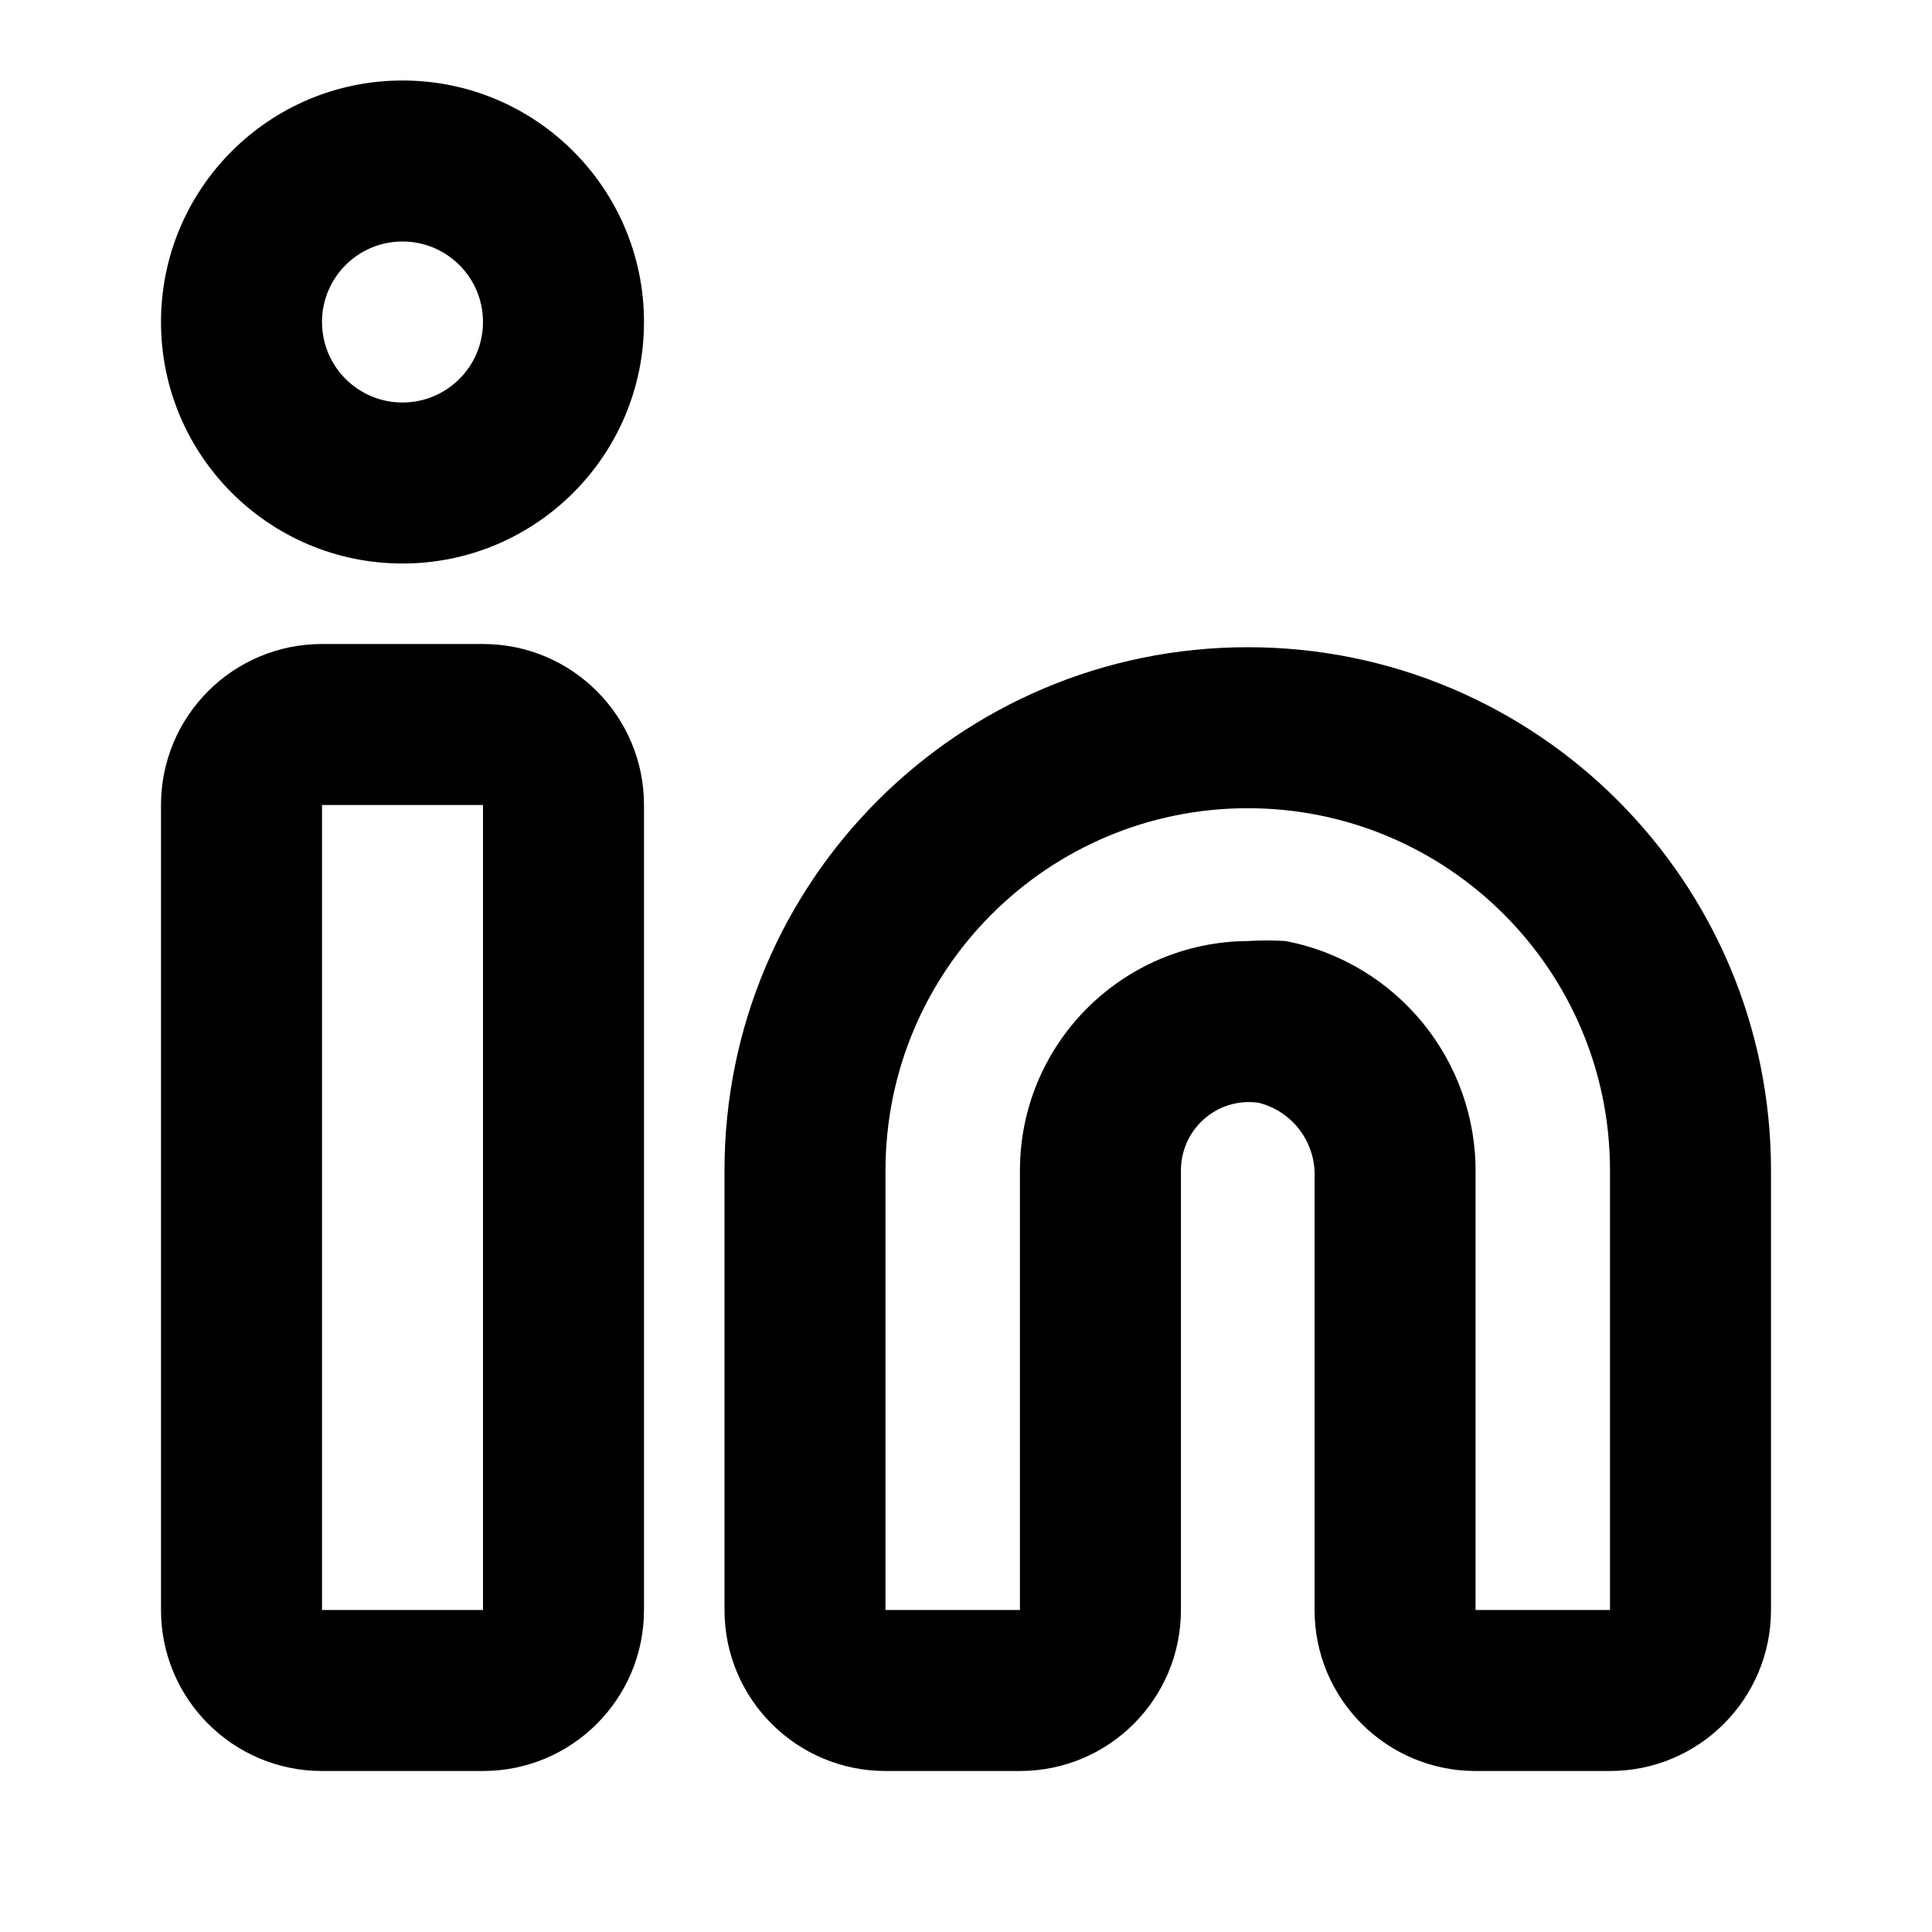
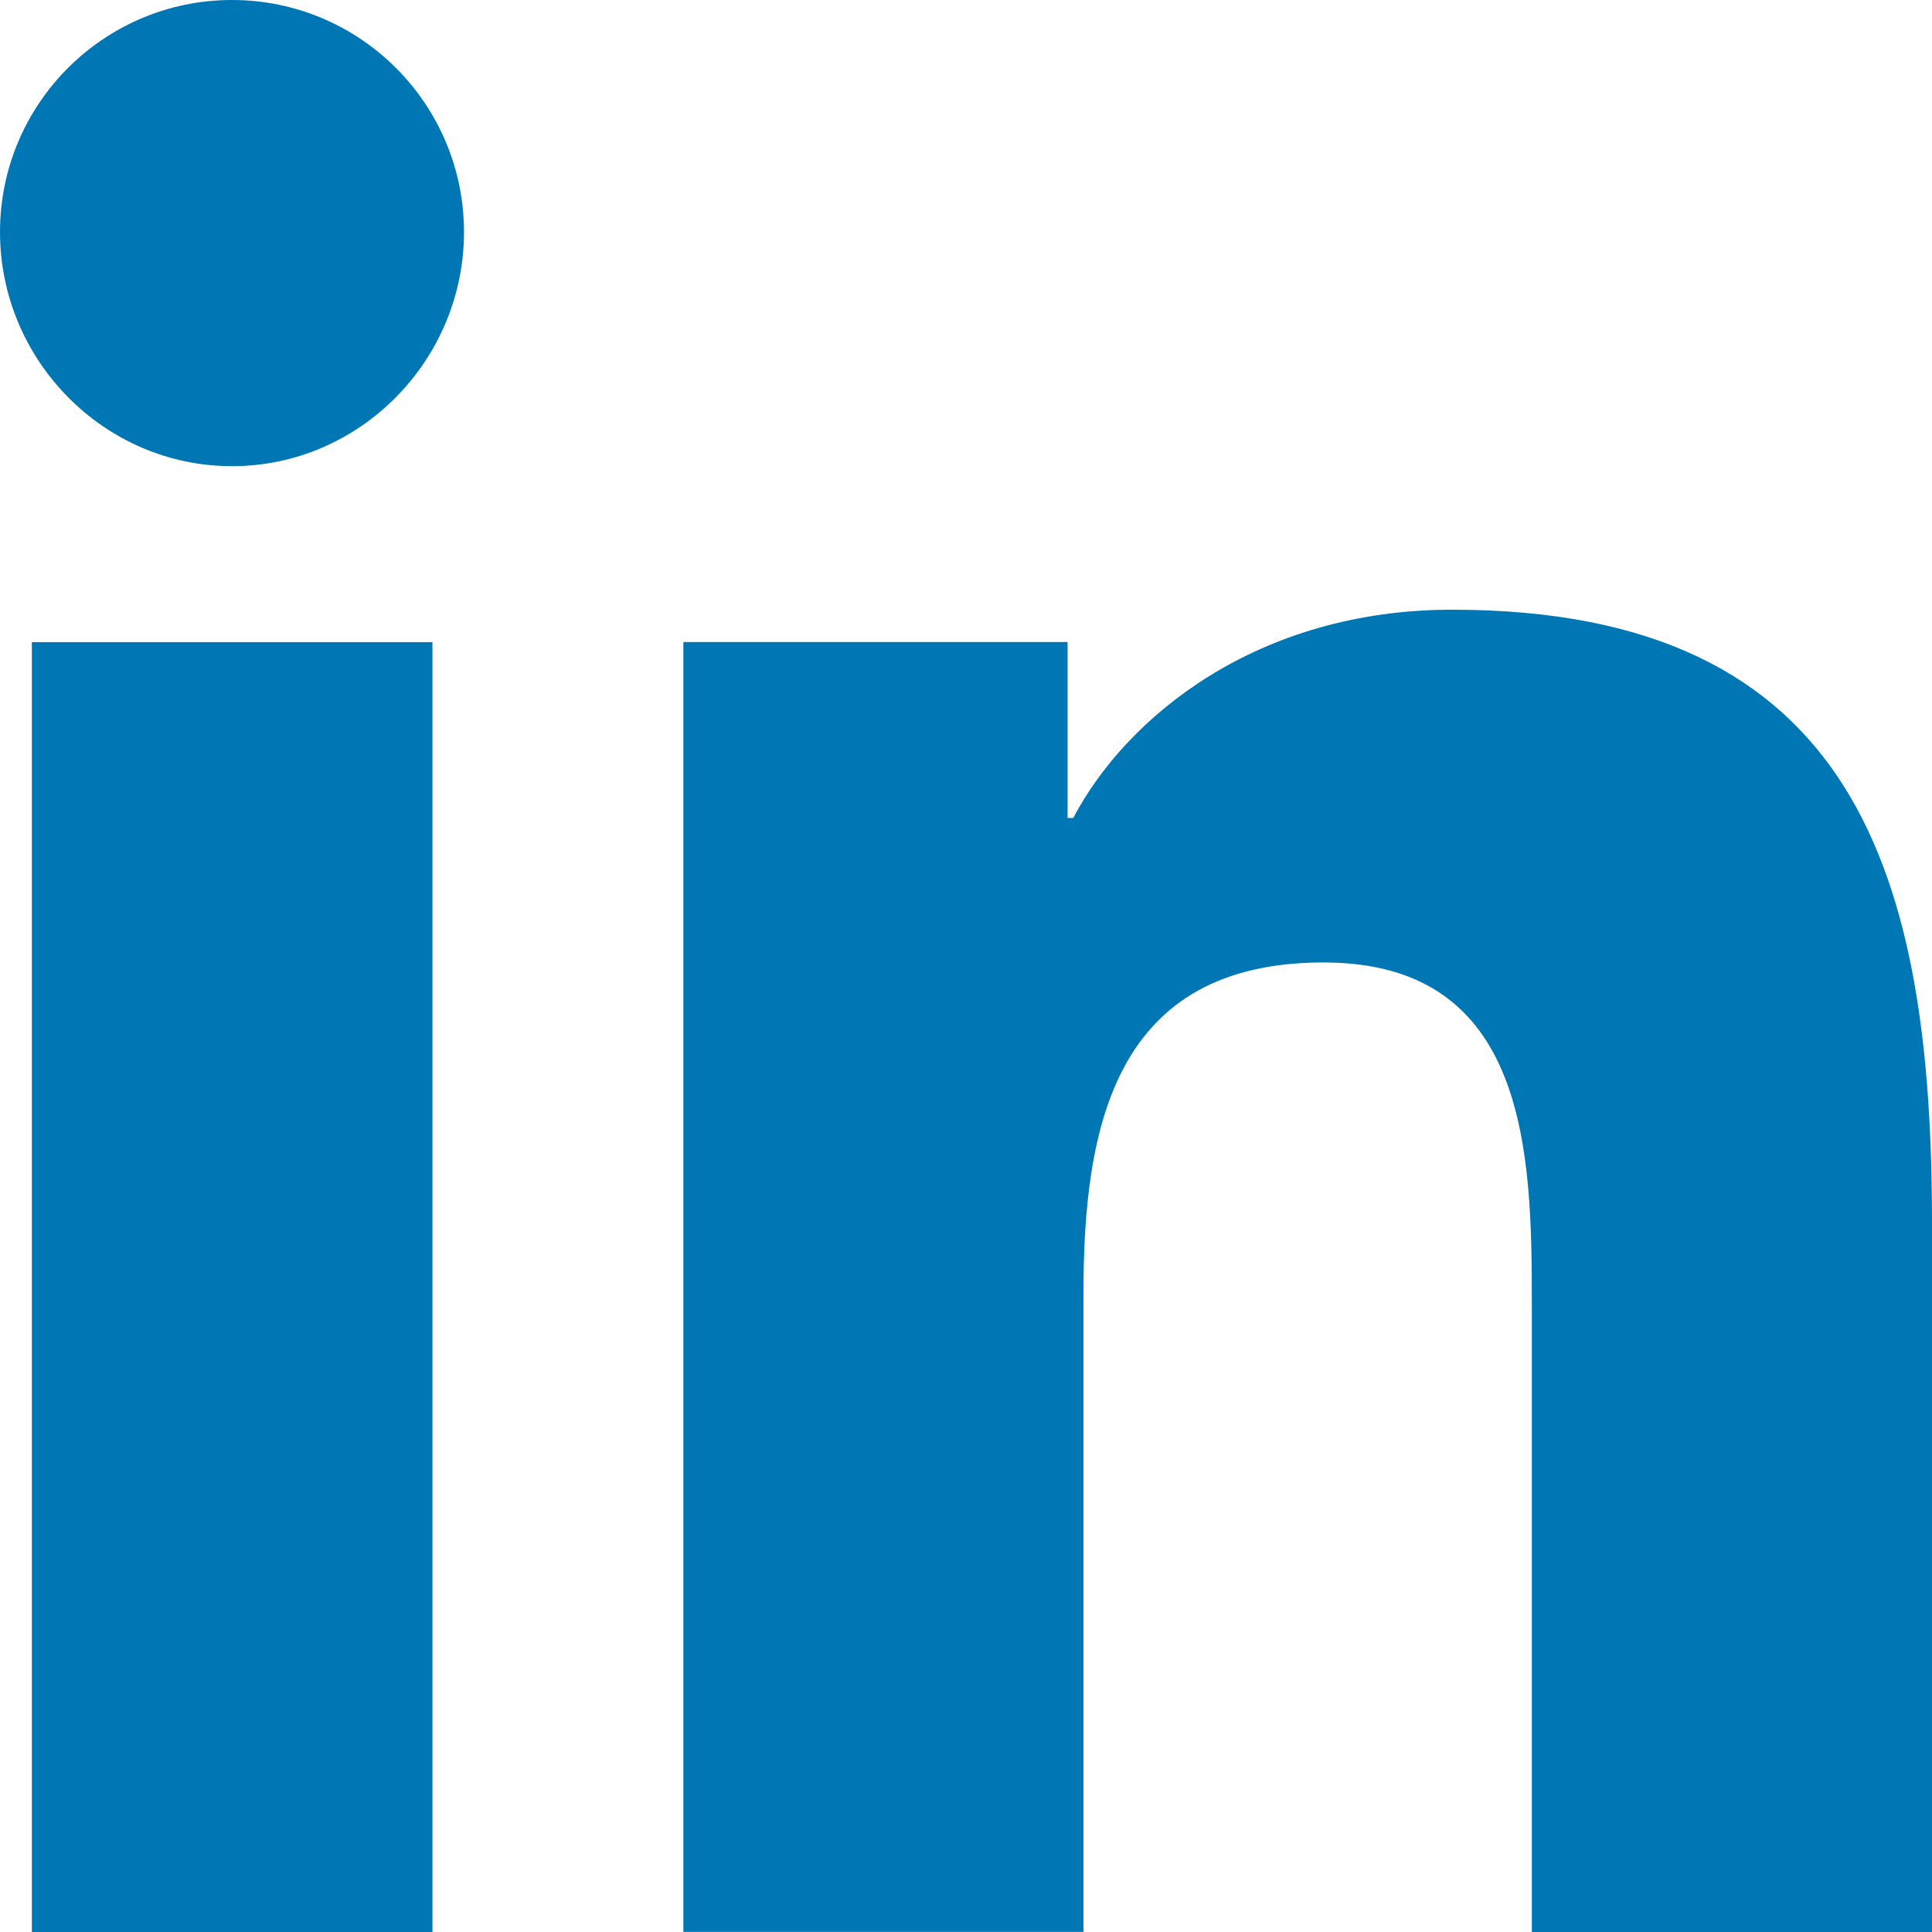
- <svg xmlns="http://www.w3.org/2000/svg" height="50" width="50" viewBox="0 0 24 24">
-   <g data-name="Layer 2">
-     <g data-name="linkedin">
-       <rect width="24" height="24" transform="rotate(180 12 12)" opacity="0" />
-       <path d="M20 22h-1.67a2 2 0 0 1-2-2v-5.37a.92.92 0 0 0-.69-.93.84.84 0 0 0-.67.19.85.85 0 0 0-.3.65V20a2 2 0 0 1-2 2H11a2 2 0 0 1-2-2v-5.46a6.5 6.5 0 1 1 13 0V20a2 2 0 0 1-2 2zm-4.5-10.31a3.73 3.73 0 0 1 .47 0 2.91 2.91 0 0 1 2.36 2.9V20H20v-5.46a4.5 4.5 0 1 0-9 0V20h1.67v-5.46a2.85 2.85 0 0 1 2.83-2.85z" />
-       <path d="M6 22H4a2 2 0 0 1-2-2V10a2 2 0 0 1 2-2h2a2 2 0 0 1 2 2v10a2 2 0 0 1-2 2zM4 10v10h2V10z" />
-       <path d="M5 7a3 3 0 1 1 3-3 3 3 0 0 1-3 3zm0-4a1 1 0 1 0 1 1 1 1 0 0 0-1-1z" />
-     </g>
+ <svg xmlns="http://www.w3.org/2000/svg" enable-background="new 0 0 24 24" height="50" viewBox="0 0 24 24" width="50">
+   <g fill="#0077b5">
+     <path d="m23.994 24v-.001h.006v-8.802c0-4.306-.927-7.623-5.961-7.623-2.42 0-4.044 1.328-4.707 2.587h-.07v-2.185h-4.773v16.023h4.97v-7.934c0-2.089.396-4.109 2.983-4.109 2.549 0 2.587 2.384 2.587 4.243v7.801z" />
+     <path d="m.396 7.977h4.976v16.023h-4.976z" />
+     <path d="m2.882 0c-1.591 0-2.882 1.291-2.882 2.882s1.291 2.909 2.882 2.909 2.882-1.318 2.882-2.909c-.001-1.591-1.292-2.882-2.882-2.882z" />
  </g>
</svg>
